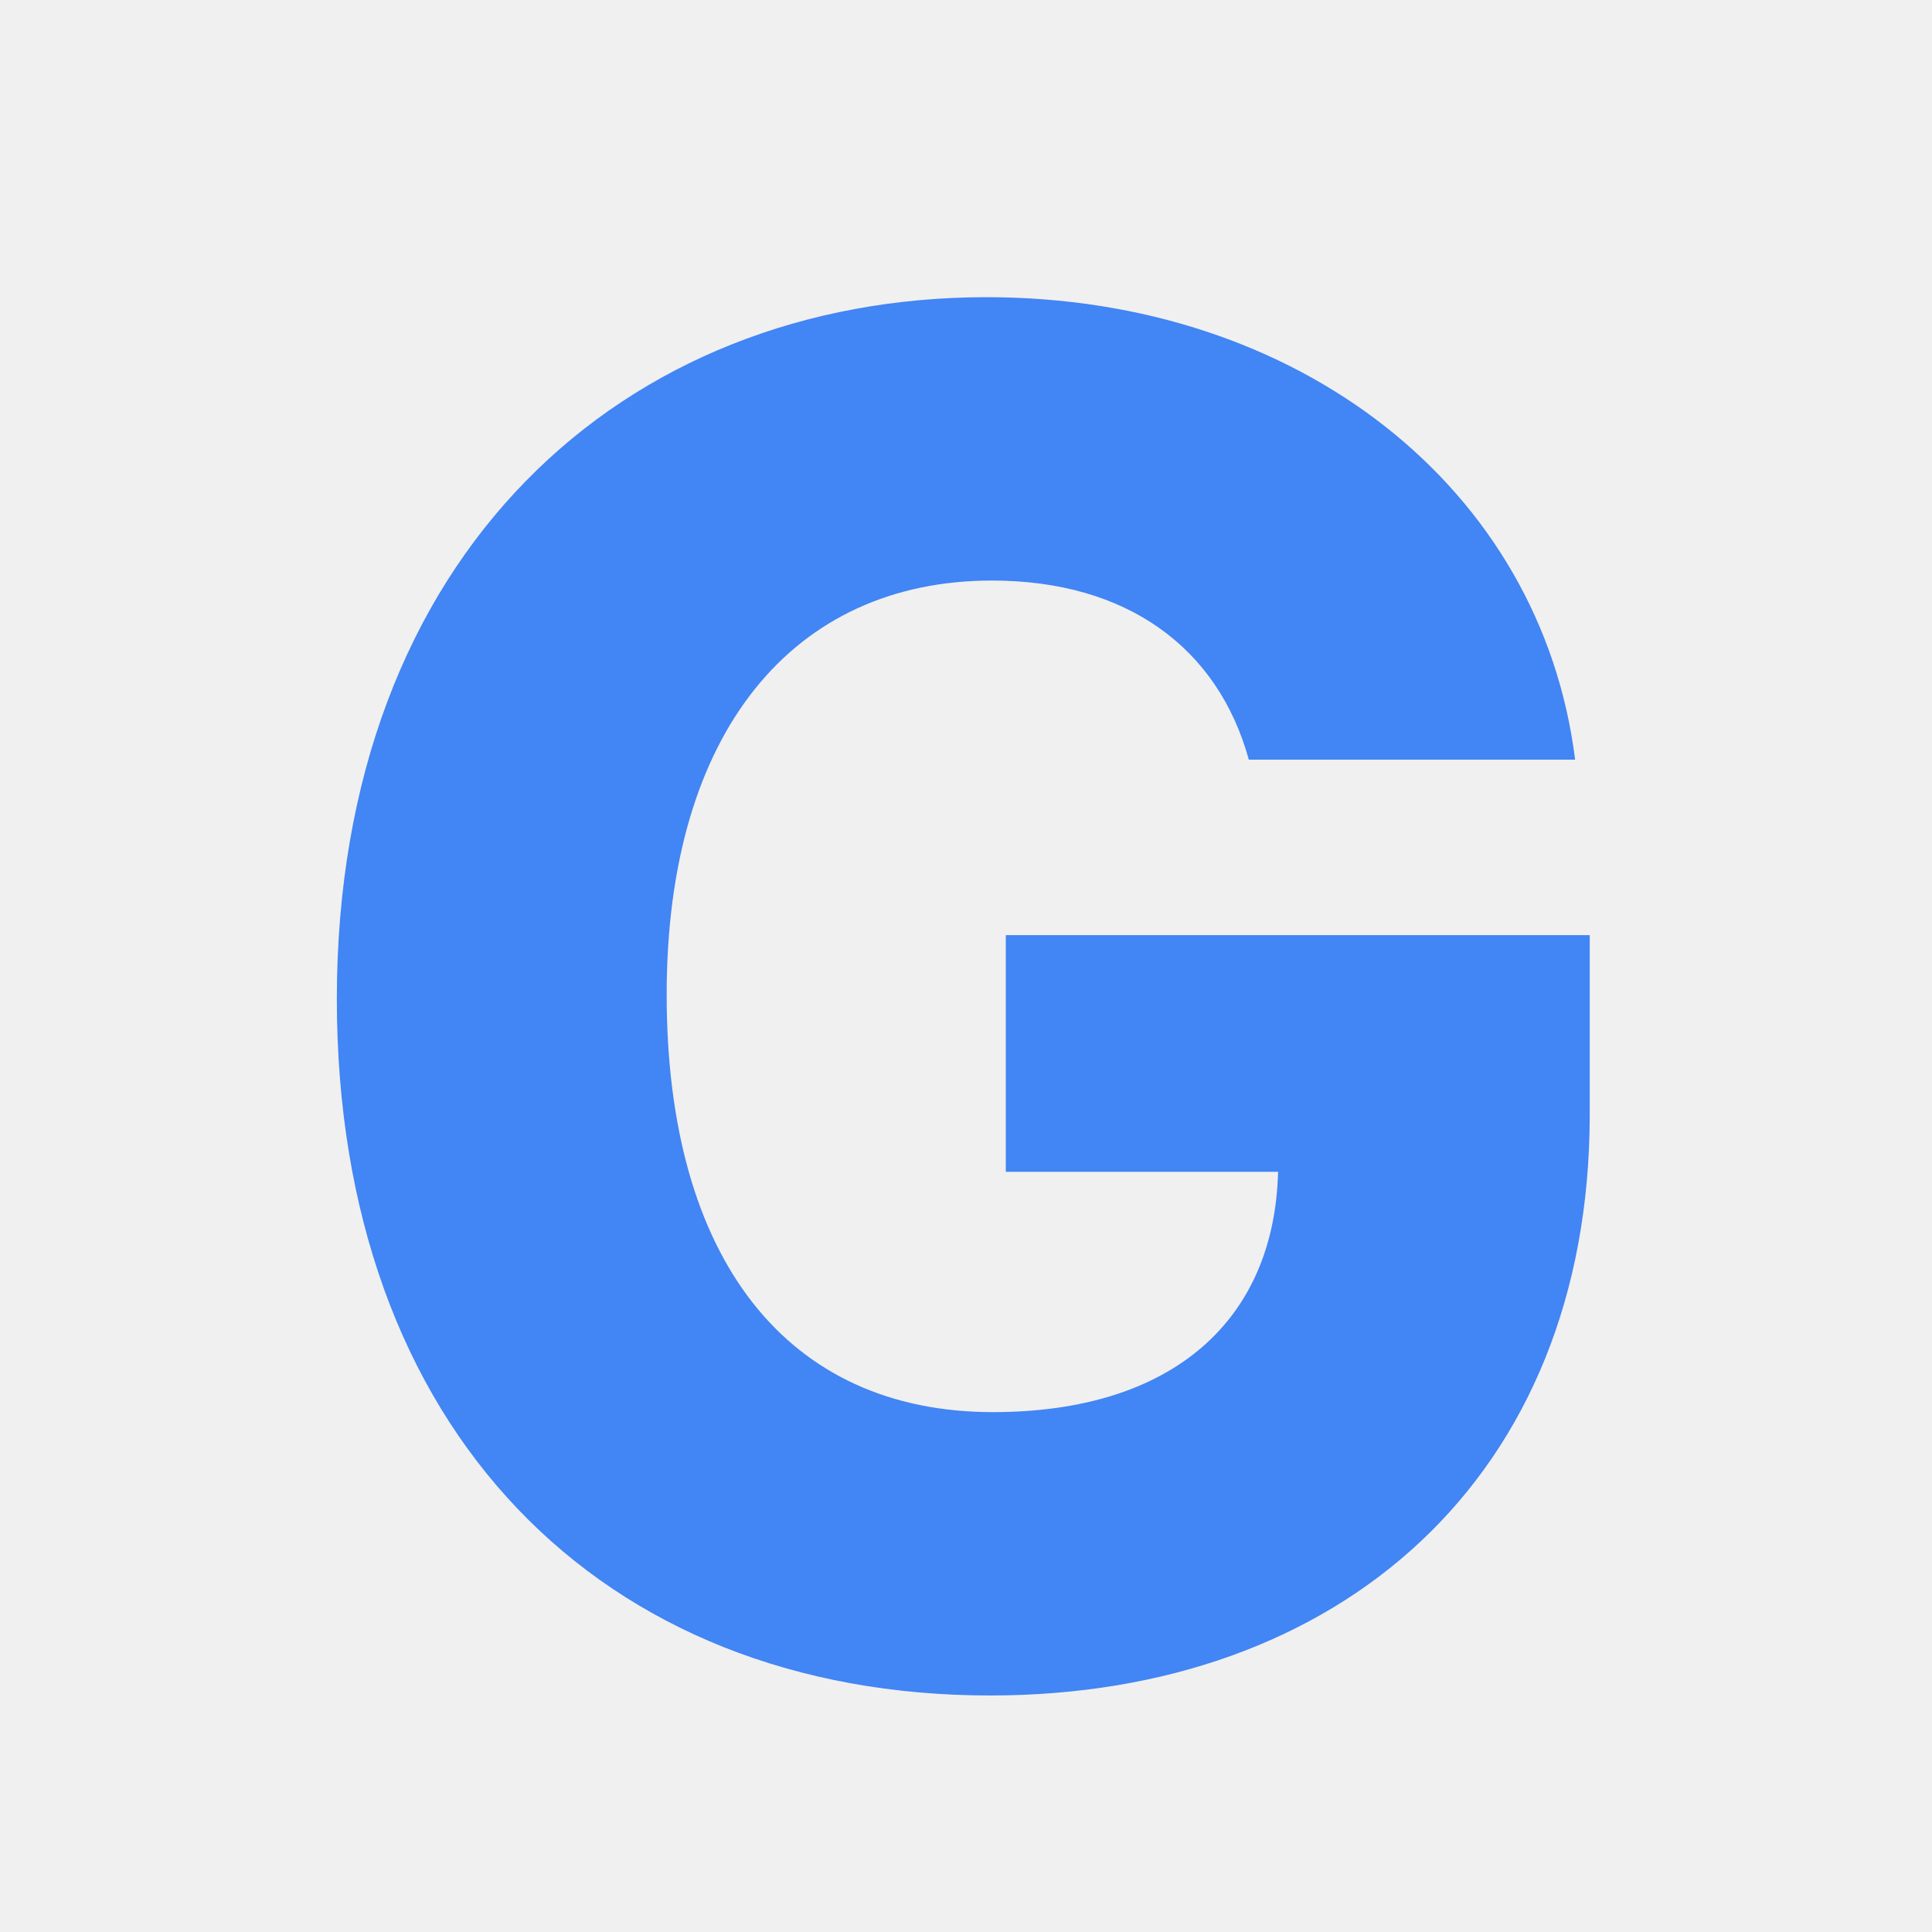
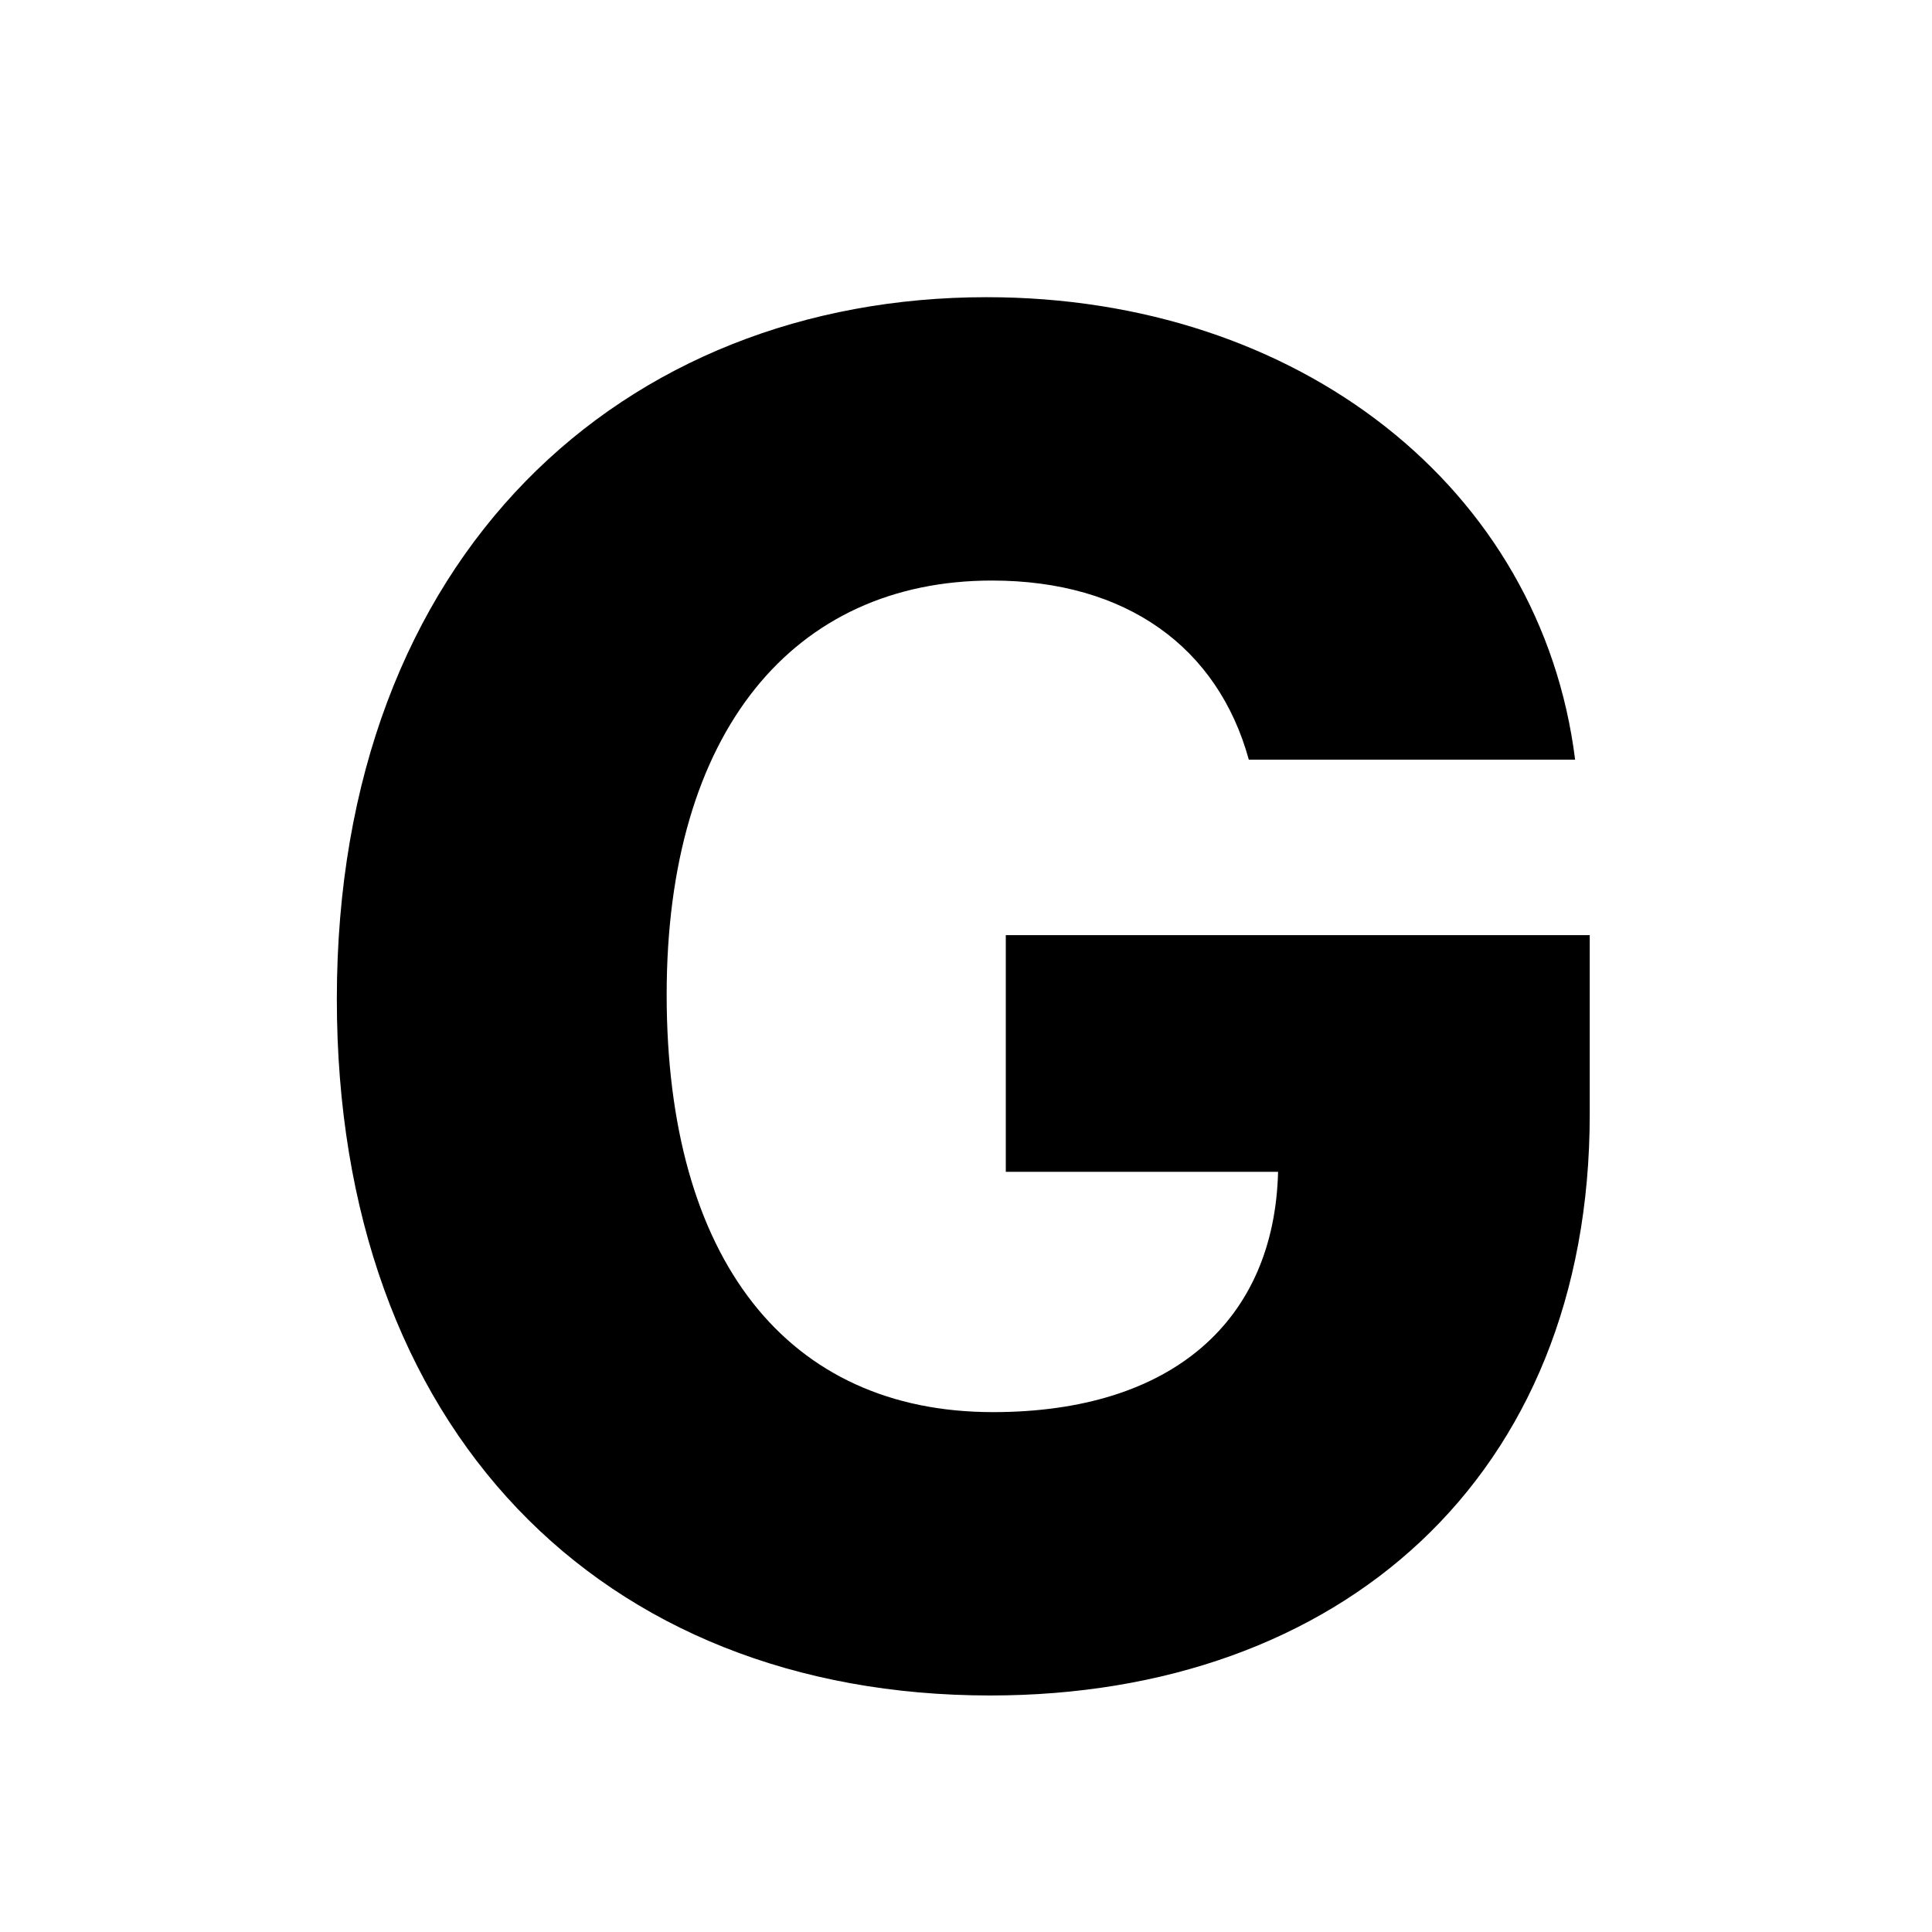
<svg xmlns="http://www.w3.org/2000/svg" width="256" height="256" viewBox="0 0 256 256">
+   <rect x="0" y="0" width="256" height="256" fill="#ffffff" />
  <g>
-     <text x="50%" y="50%" dy="0.38em" text-anchor="middle" font-family="Inter, Poppins, 'Arial Rounded MT Bold', Helvetica, Arial, sans-serif" font-weight="800" font-size="248" fill="#4285F4">G</text>
+     <text x="50%" y="50%" dy="0.38em" text-anchor="middle" font-family="Inter, Poppins, 'Arial Rounded MT Bold', Helvetica, Arial, sans-serif" font-weight="800" font-size="248" fill="#000000">G</text>
  </g>
</svg>
